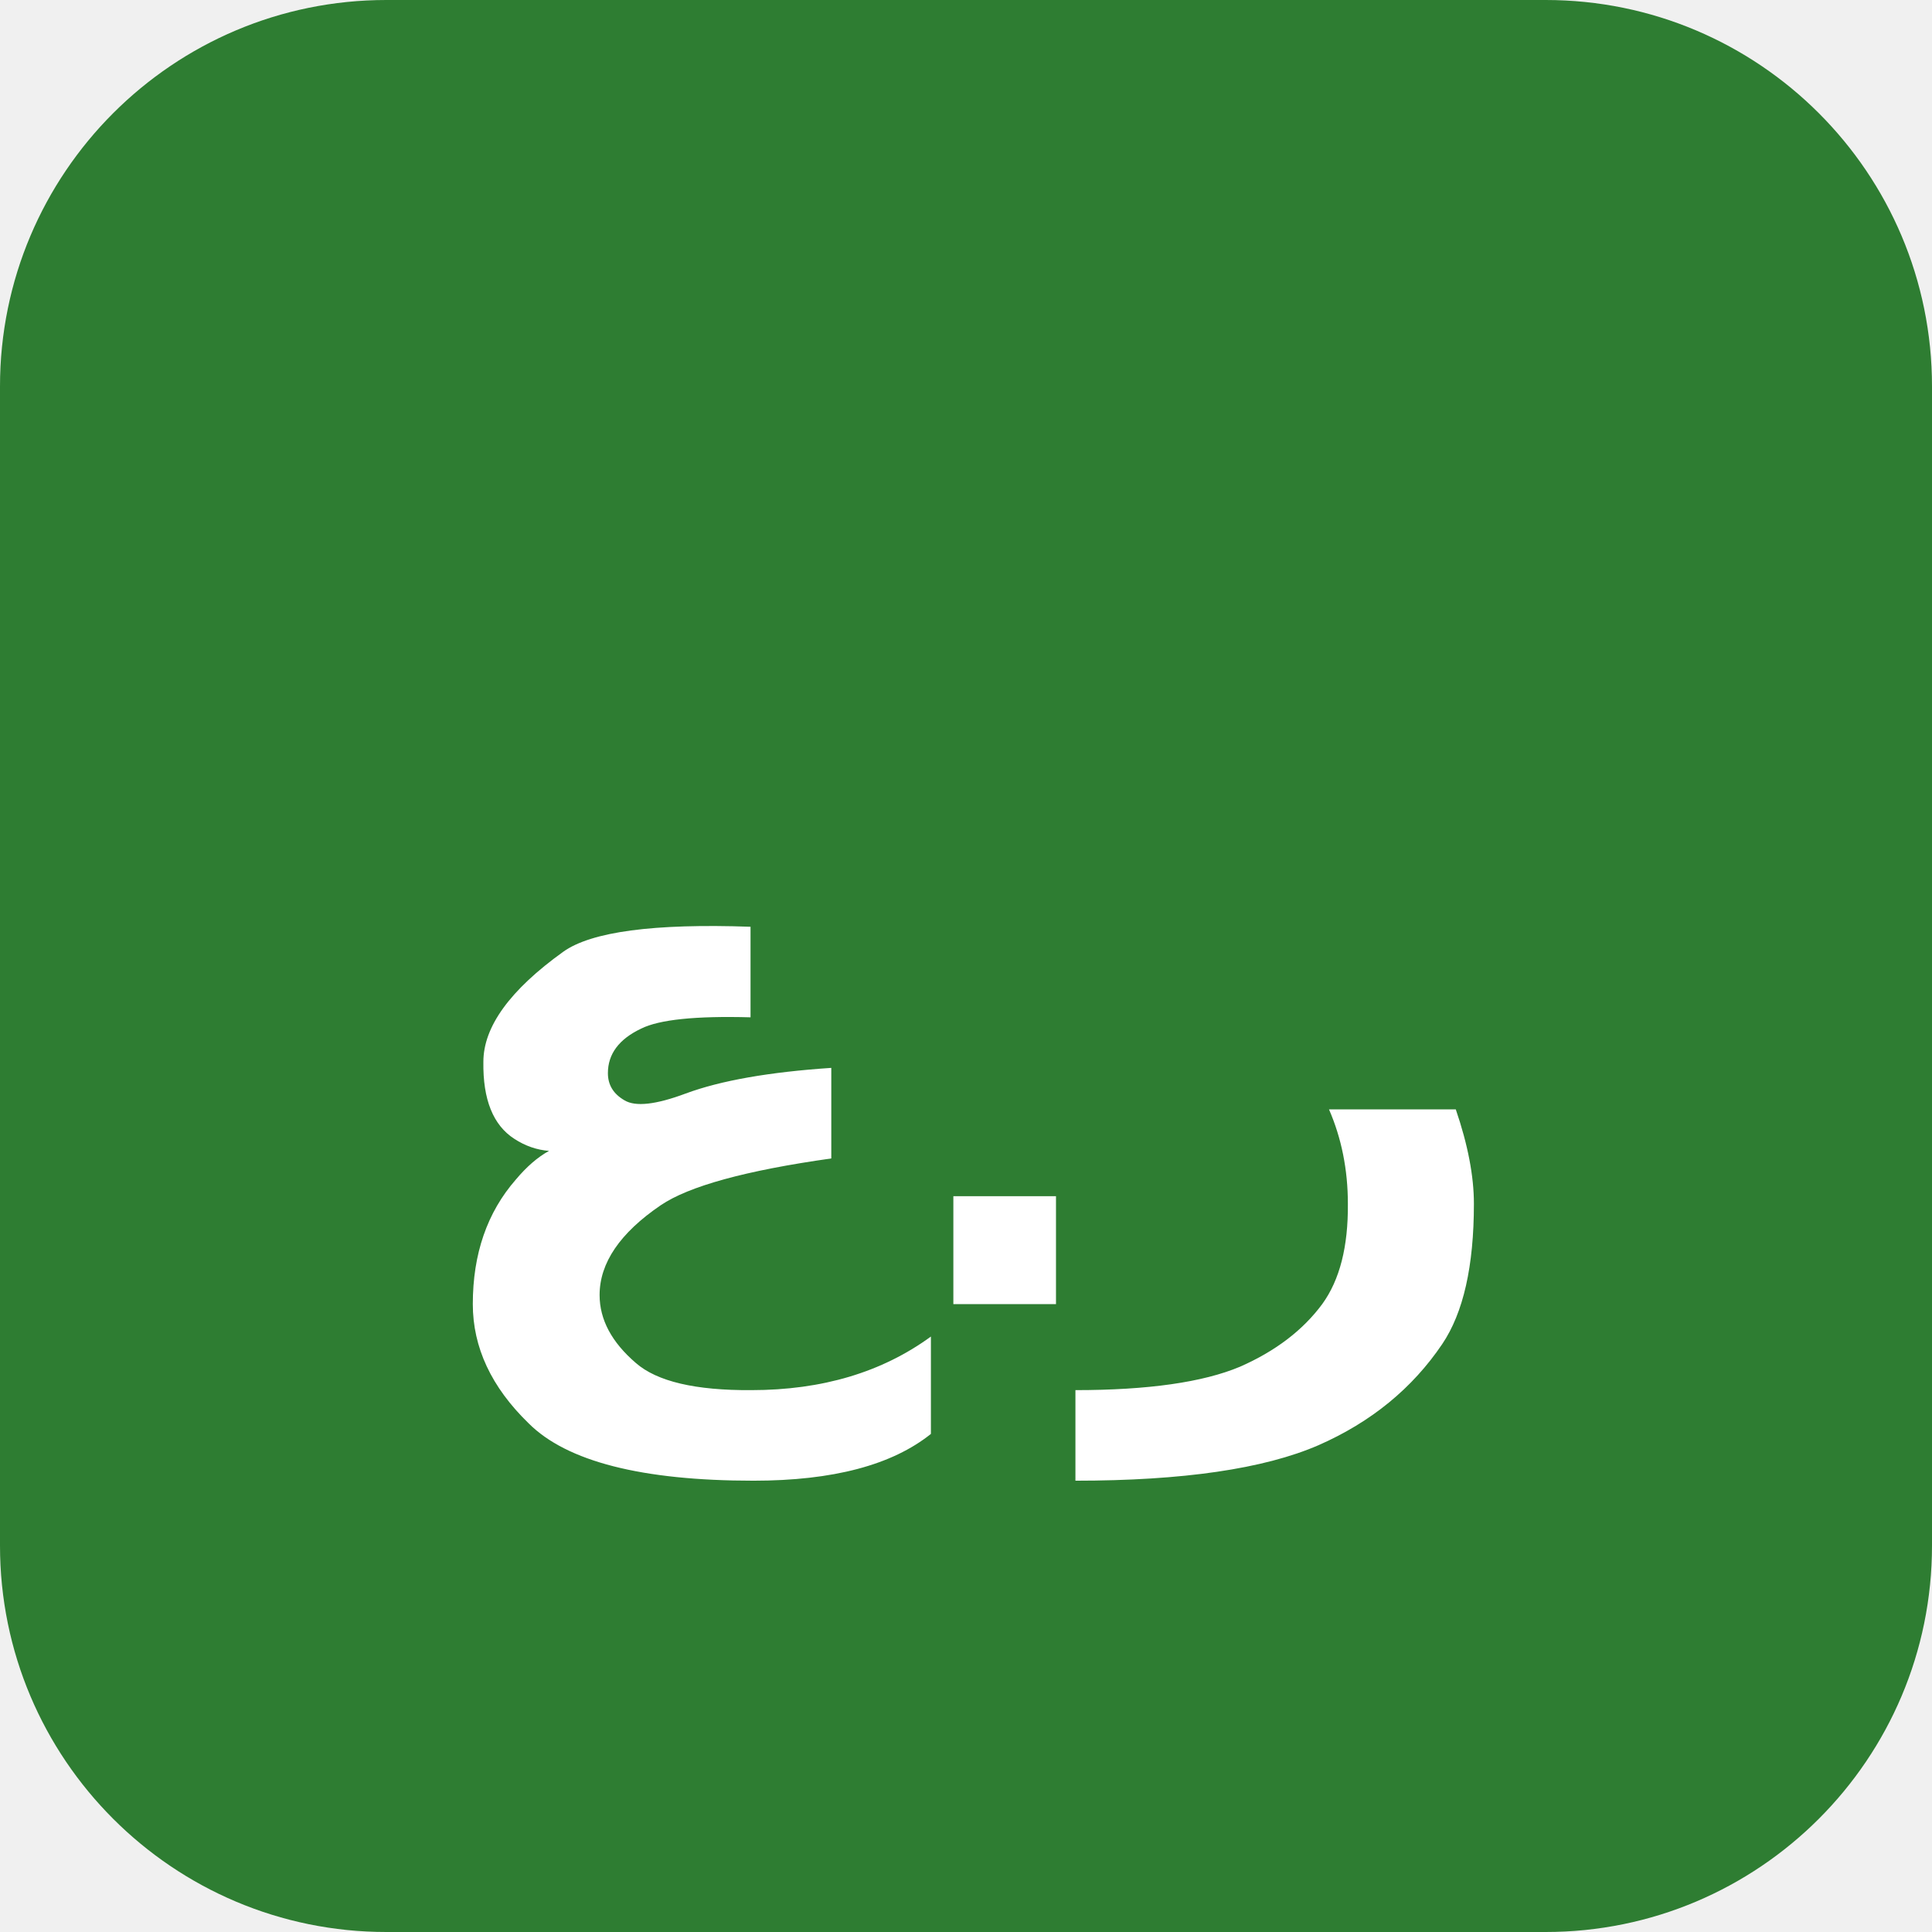
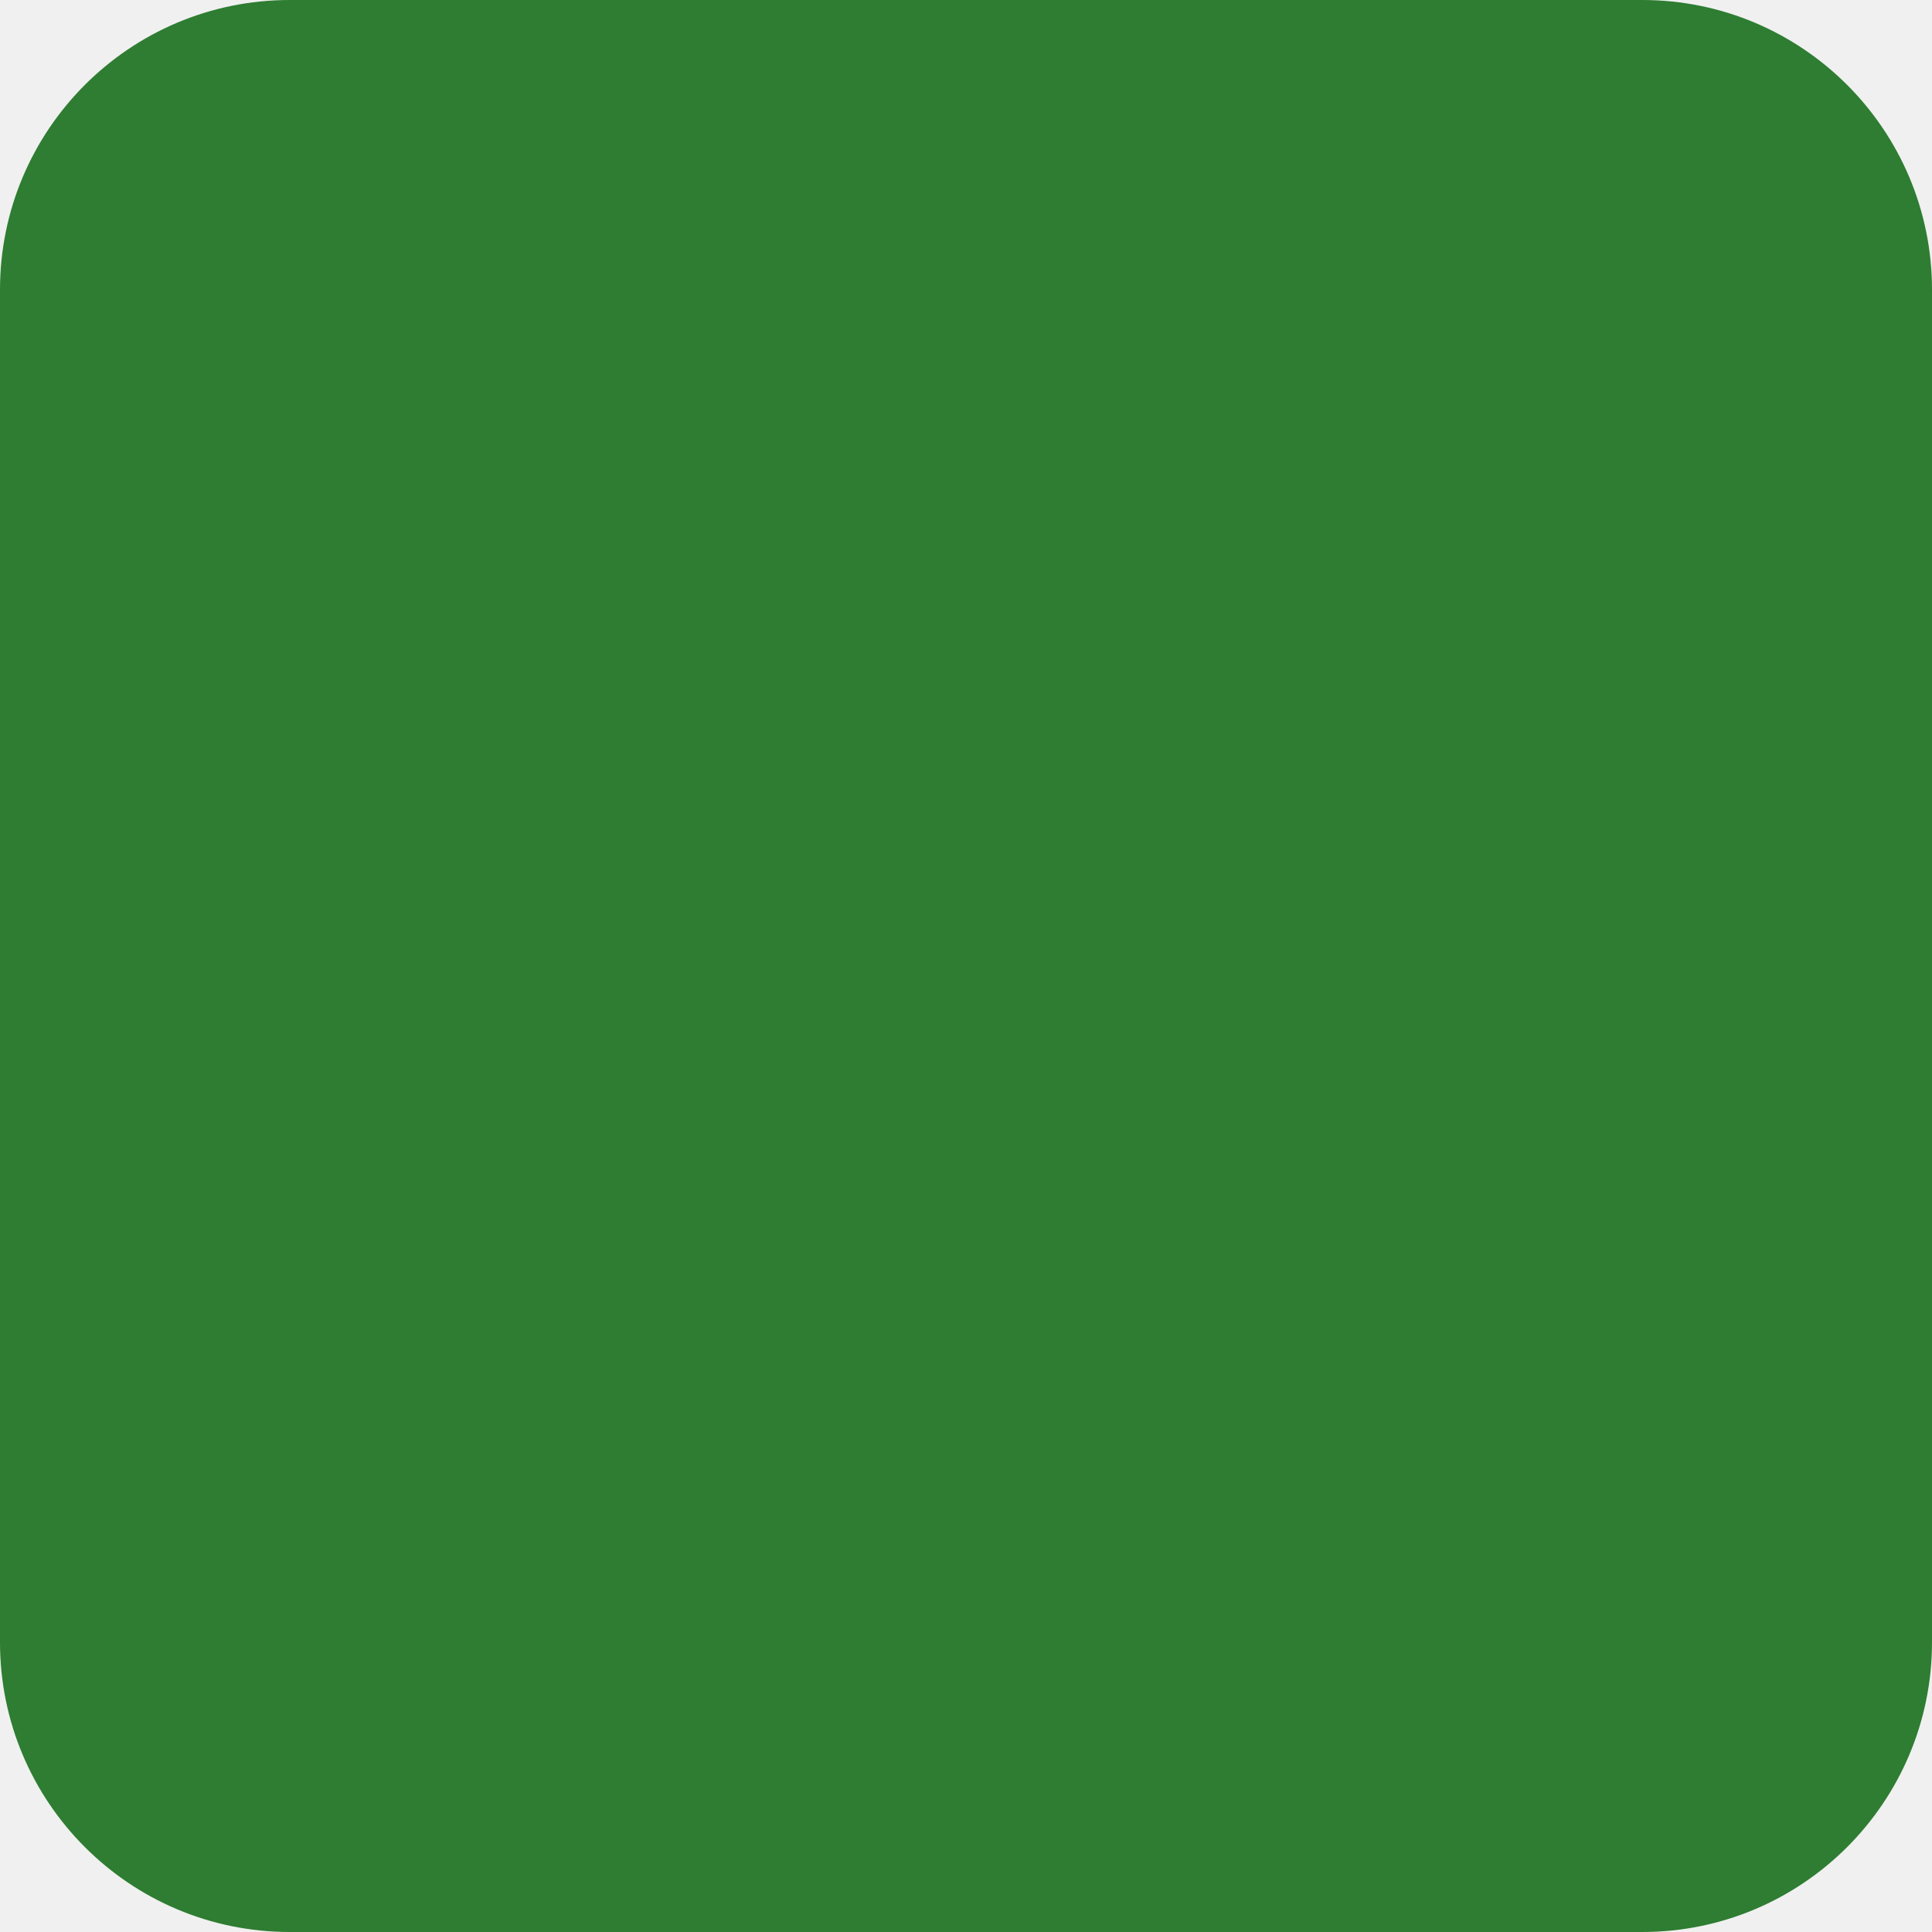
<svg xmlns="http://www.w3.org/2000/svg" viewBox="0 0 40 40">
-   <rect width="40" height="40" rx="8" fill="#2E7D32" />
-   <text x="20" y="27" text-anchor="middle" font-family="Arial, sans-serif" font-size="15" font-weight="bold" fill="#fff">ر.ع</text>
+   <rect width="40" height="40" rx="6" fill="#2E7D32" />
+   <g transform="translate(-210, -170) scale(0.054)">
+     <path fill="#fff" d="M259.9,219.89c-.63-49.2,11.44-95.41,35.76-137.75C331.7,19.4,371.24-.36,439.78,34.99c10.67,5.5,53.6,35.43,57.81,44.54,5.03,10.87-27.48,103.87-29.11,122.3-34.69-37.51-99.37-98.66-154.85-69.62-45.05,23.58-12.02,62.54,11.46,87.68h406.25l-39.14,70.23-289.2-2c-1.11,4.66.87,3.3,2.53,4.6,12.44,9.72,80.97,31.54,94.75,31.54l172.05,1.99-39.49,71.25H10.03l39.24-71.24h272.14l-37.11-36.13H69.33l39.23-70.23h151.33Z" />
+   </g>
</svg>
